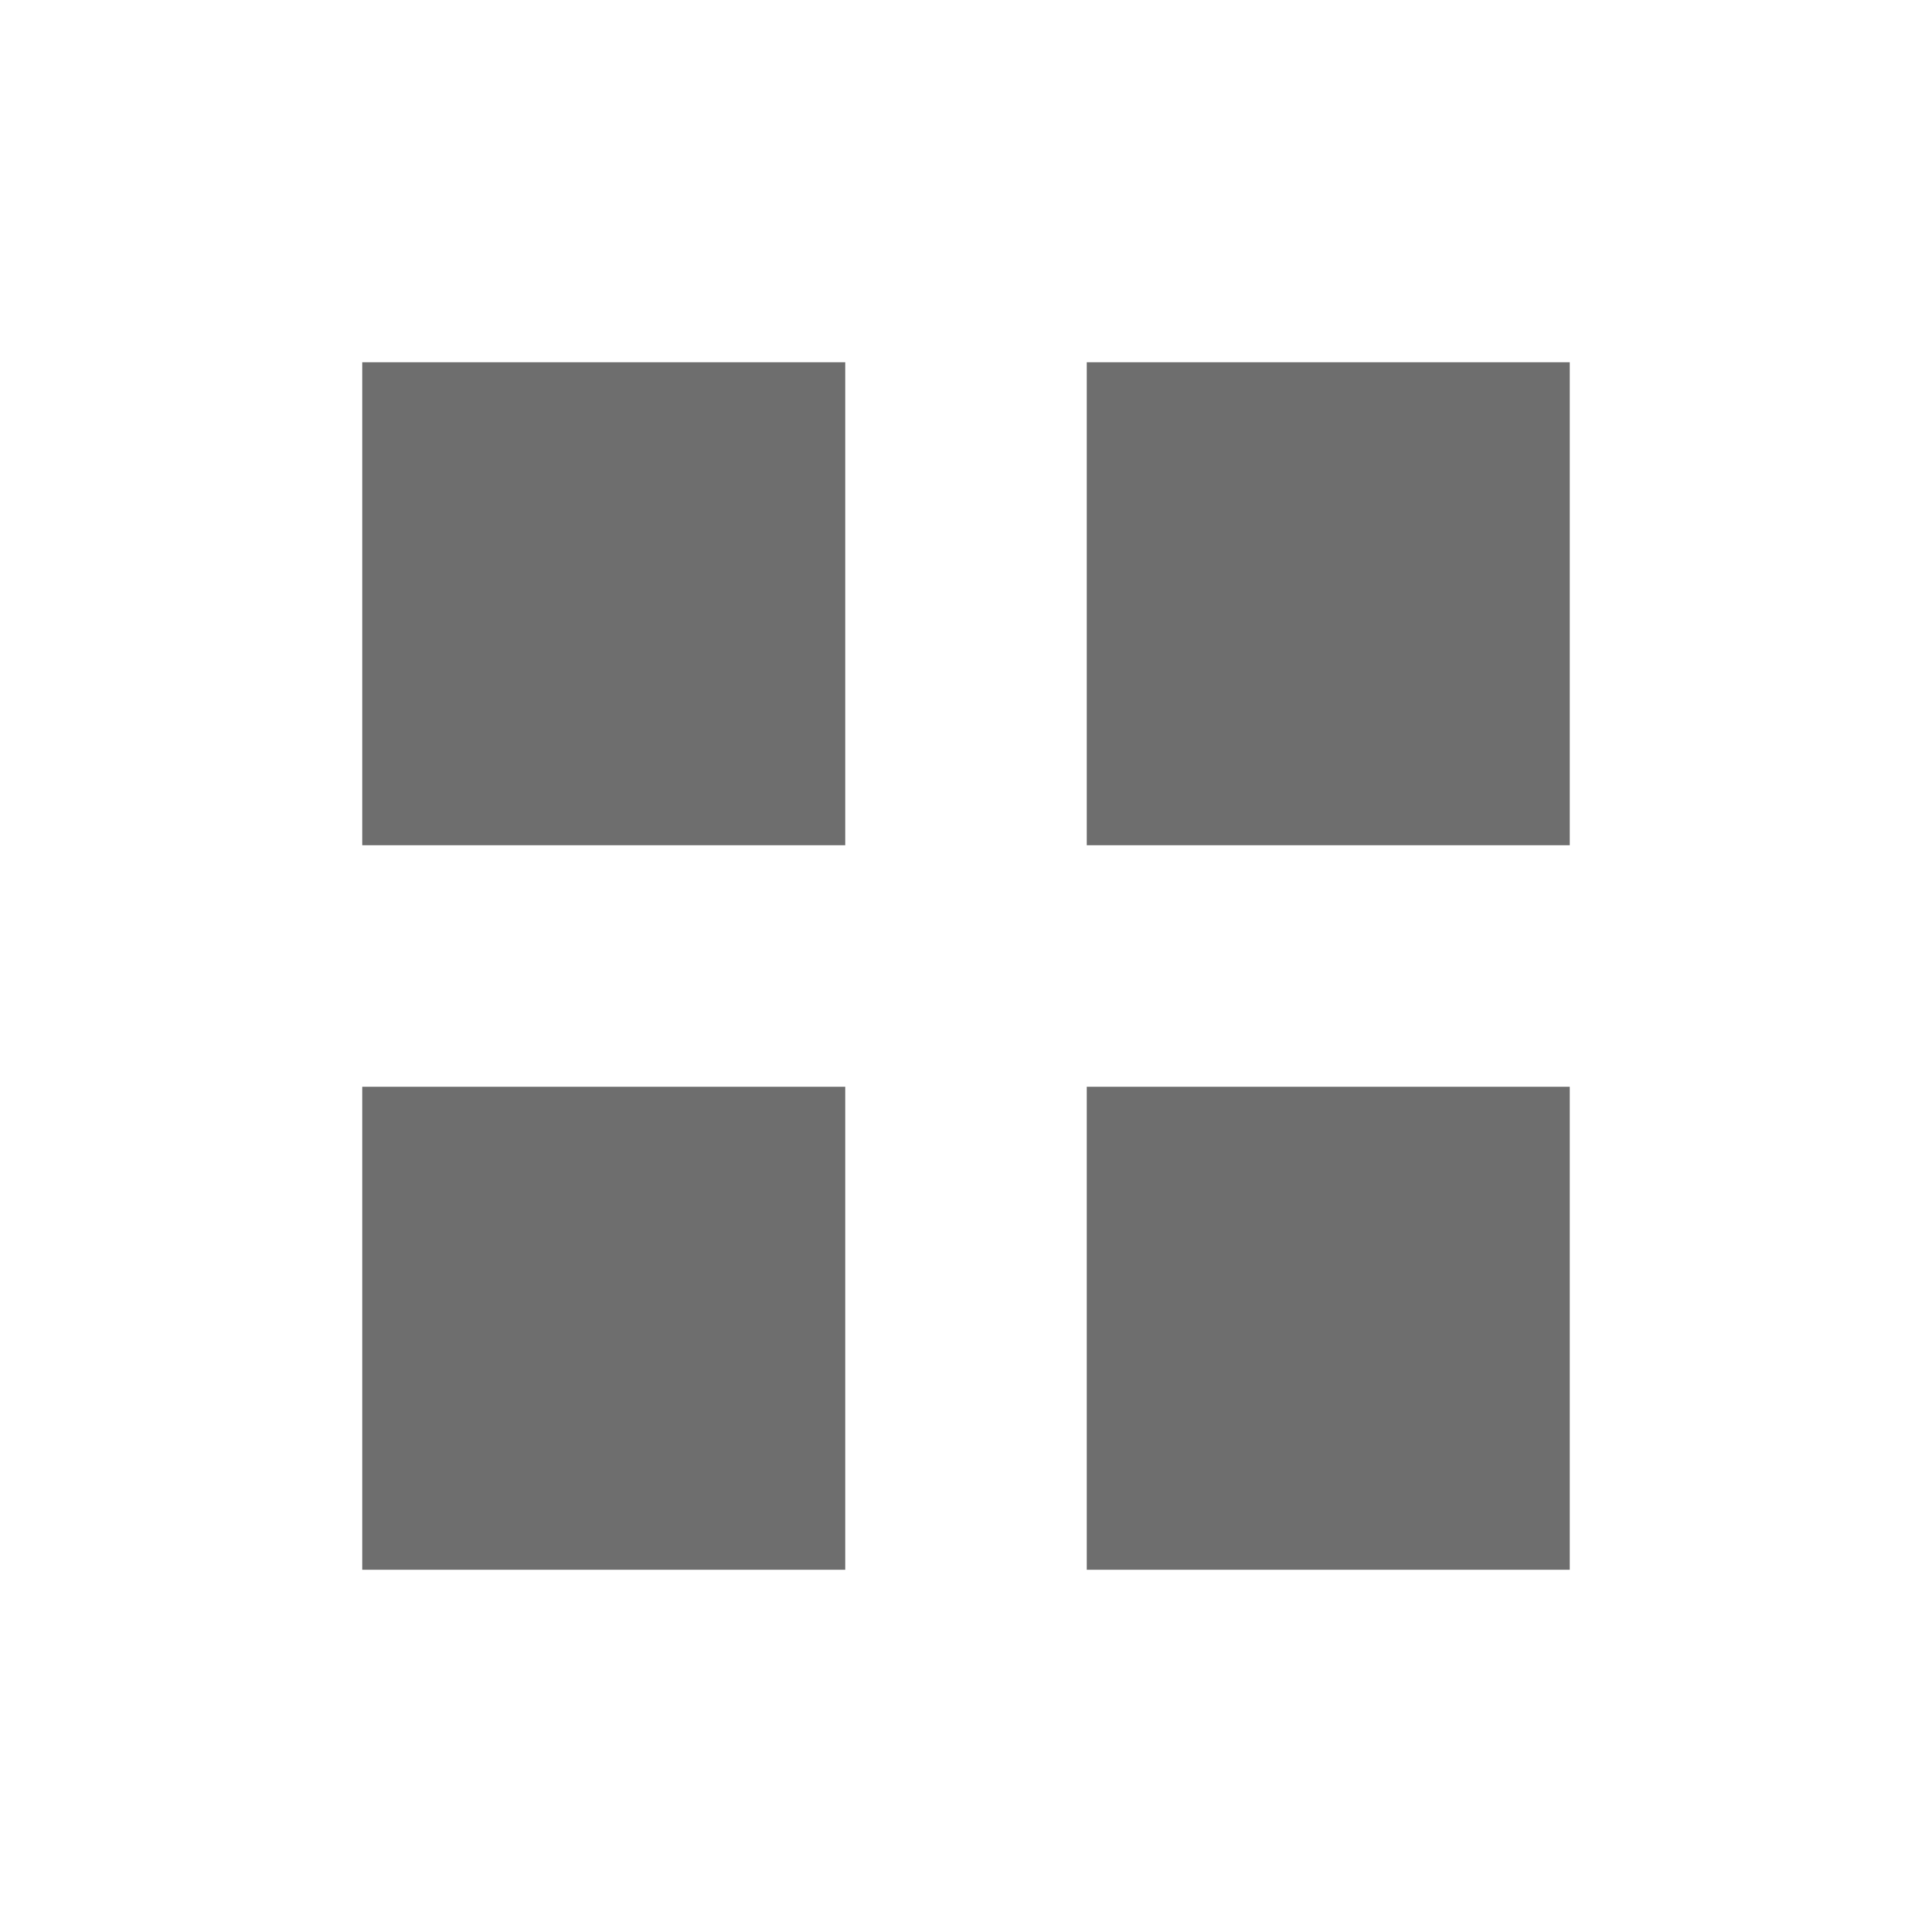
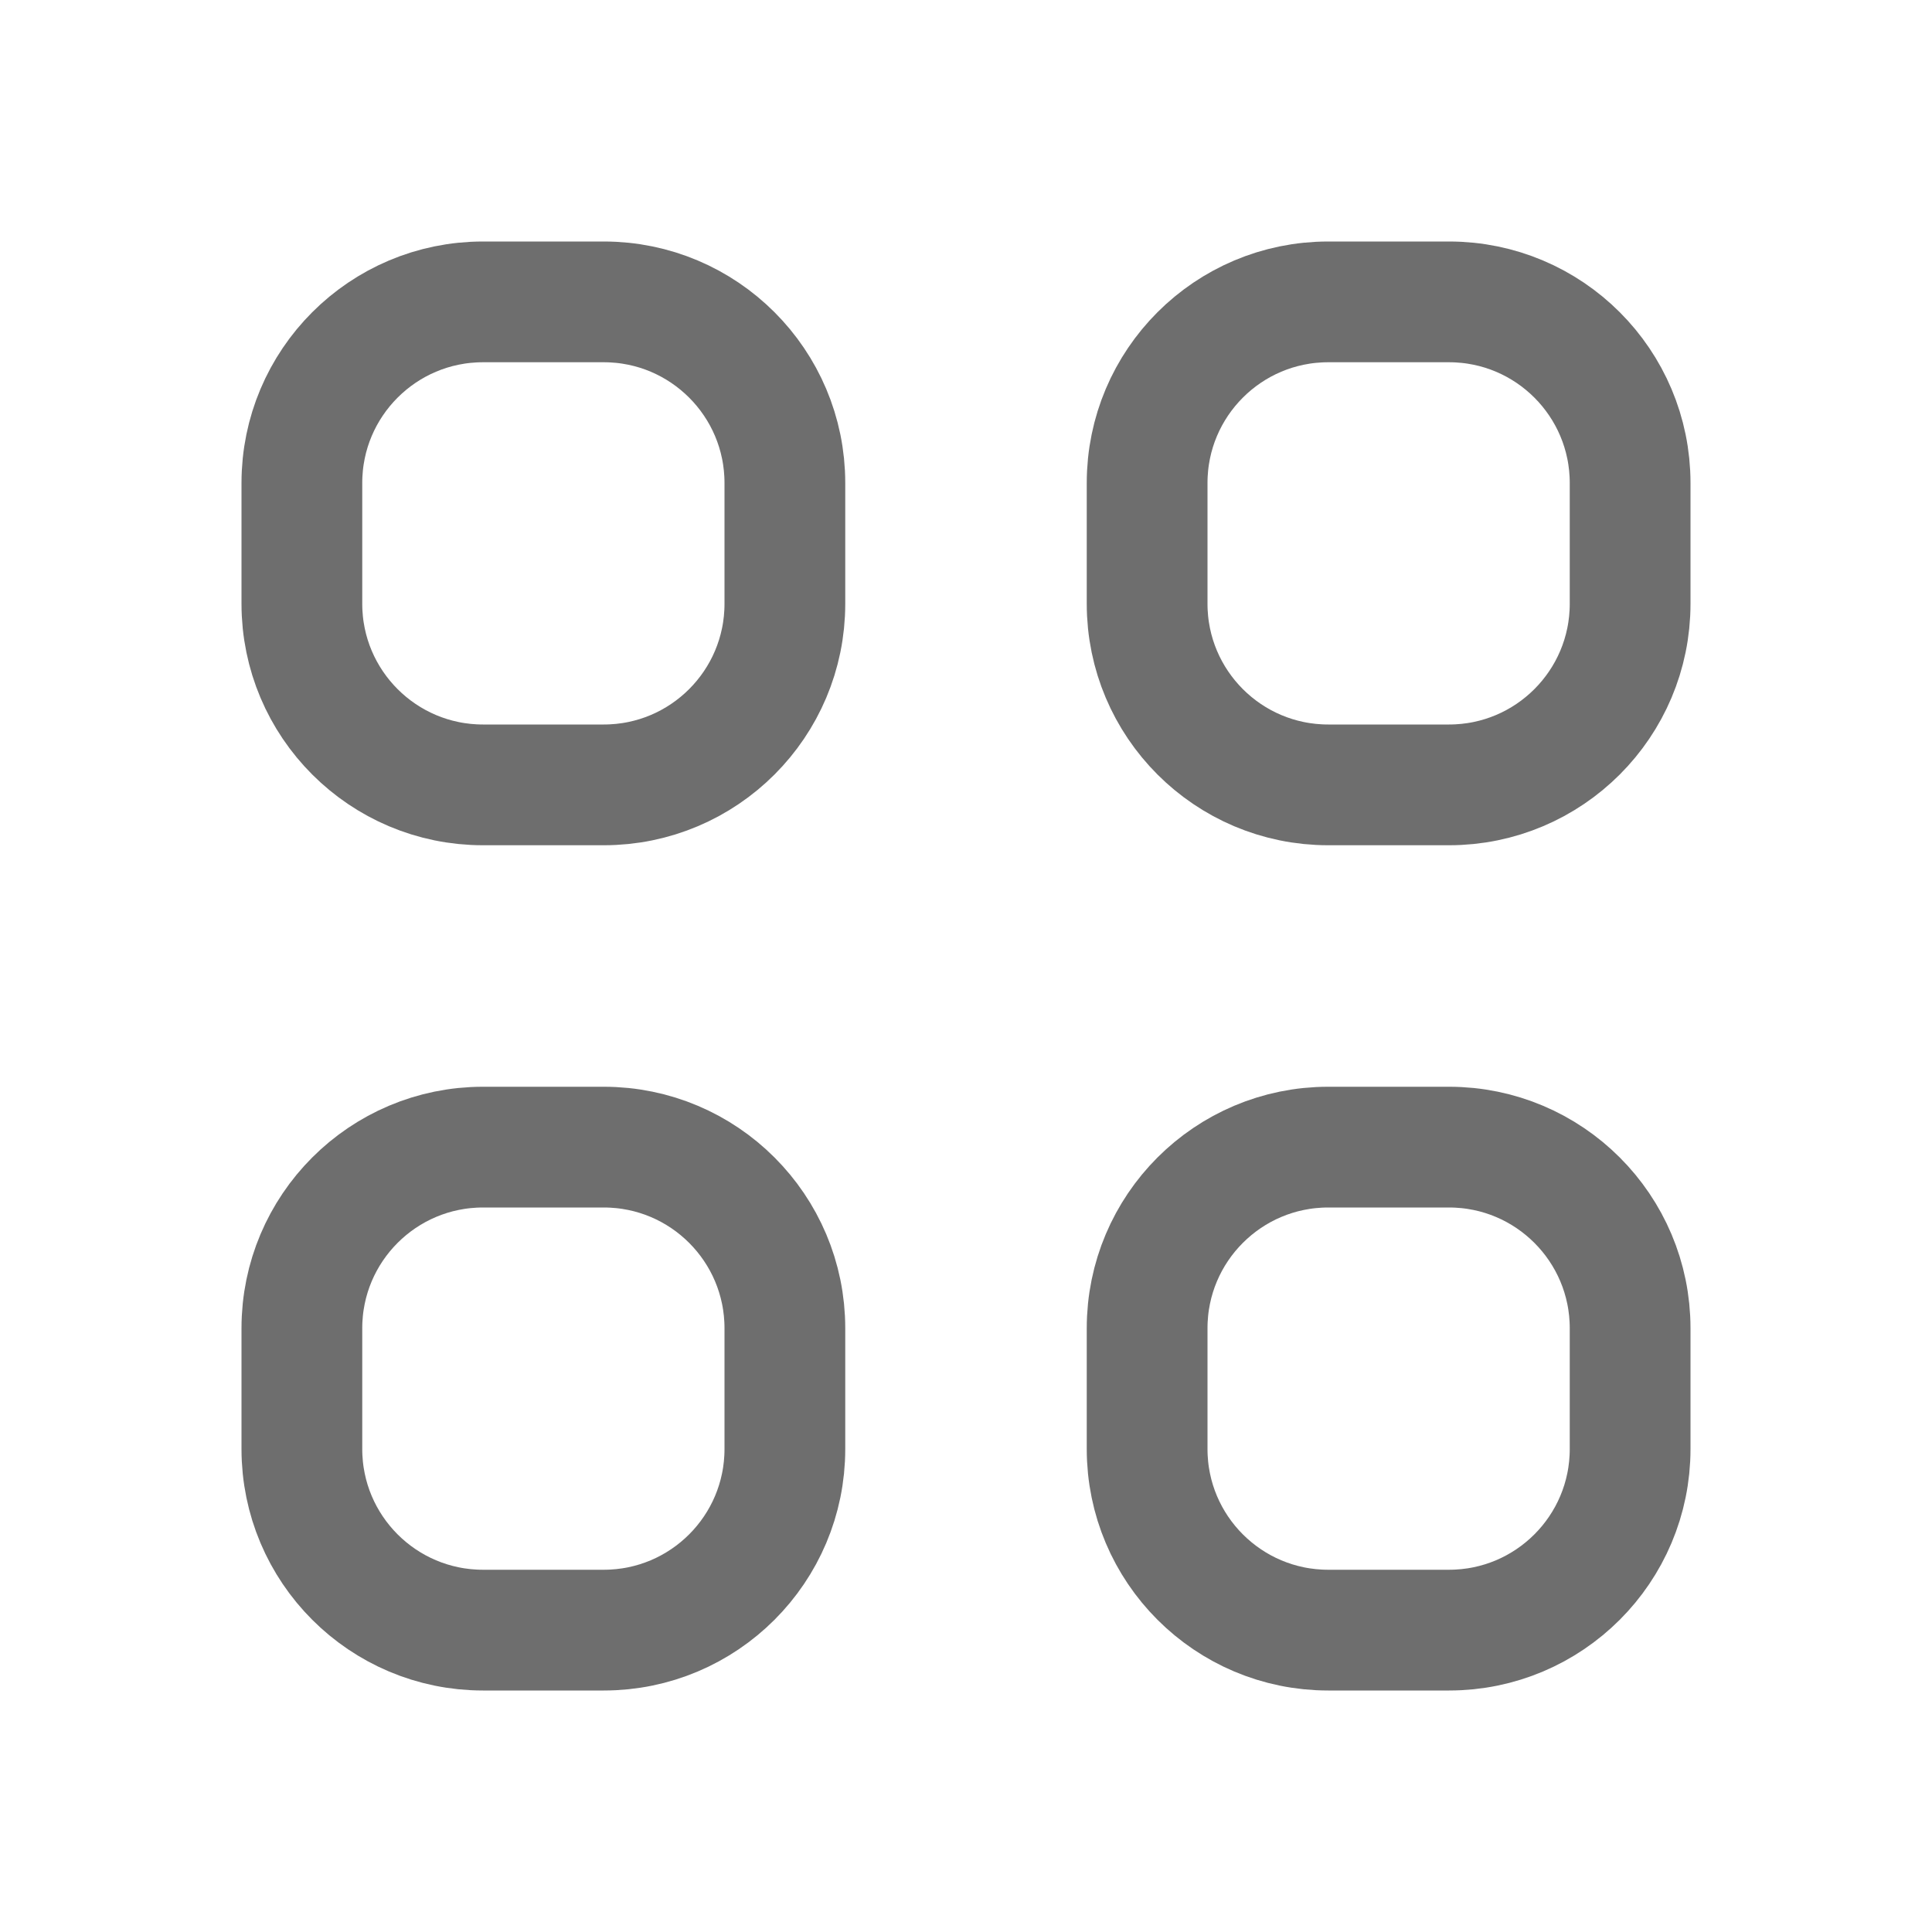
<svg xmlns="http://www.w3.org/2000/svg" width="16" height="16" viewBox="0 0 16 16">
  <g fill="none" fill-rule="evenodd">
-     <rect width="4" height="4" x="3" y="3" fill="#6E6E6E" />
-     <rect width="4" height="4" x="3" y="9" fill="#6E6E6E" />
-     <rect width="4" height="4" x="9" y="9" fill="#6E6E6E" />
-     <rect width="4" height="4" x="9" y="3" fill="#6E6E6E" />
+     <rect width="4" height="4" x="2.5" y="2.5" stroke="#6E6E6E" rx="1.5" />
+     <rect width="4" height="4" x="2.5" y="9.5" stroke="#6E6E6E" rx="1.5" />
+     <rect width="4" height="4" x="9.5" y="9.5" stroke="#6E6E6E" rx="1.5" />
+     <rect width="4" height="4" x="9.5" y="2.5" stroke="#6E6E6E" rx="1.5" />
  </g>
</svg>
